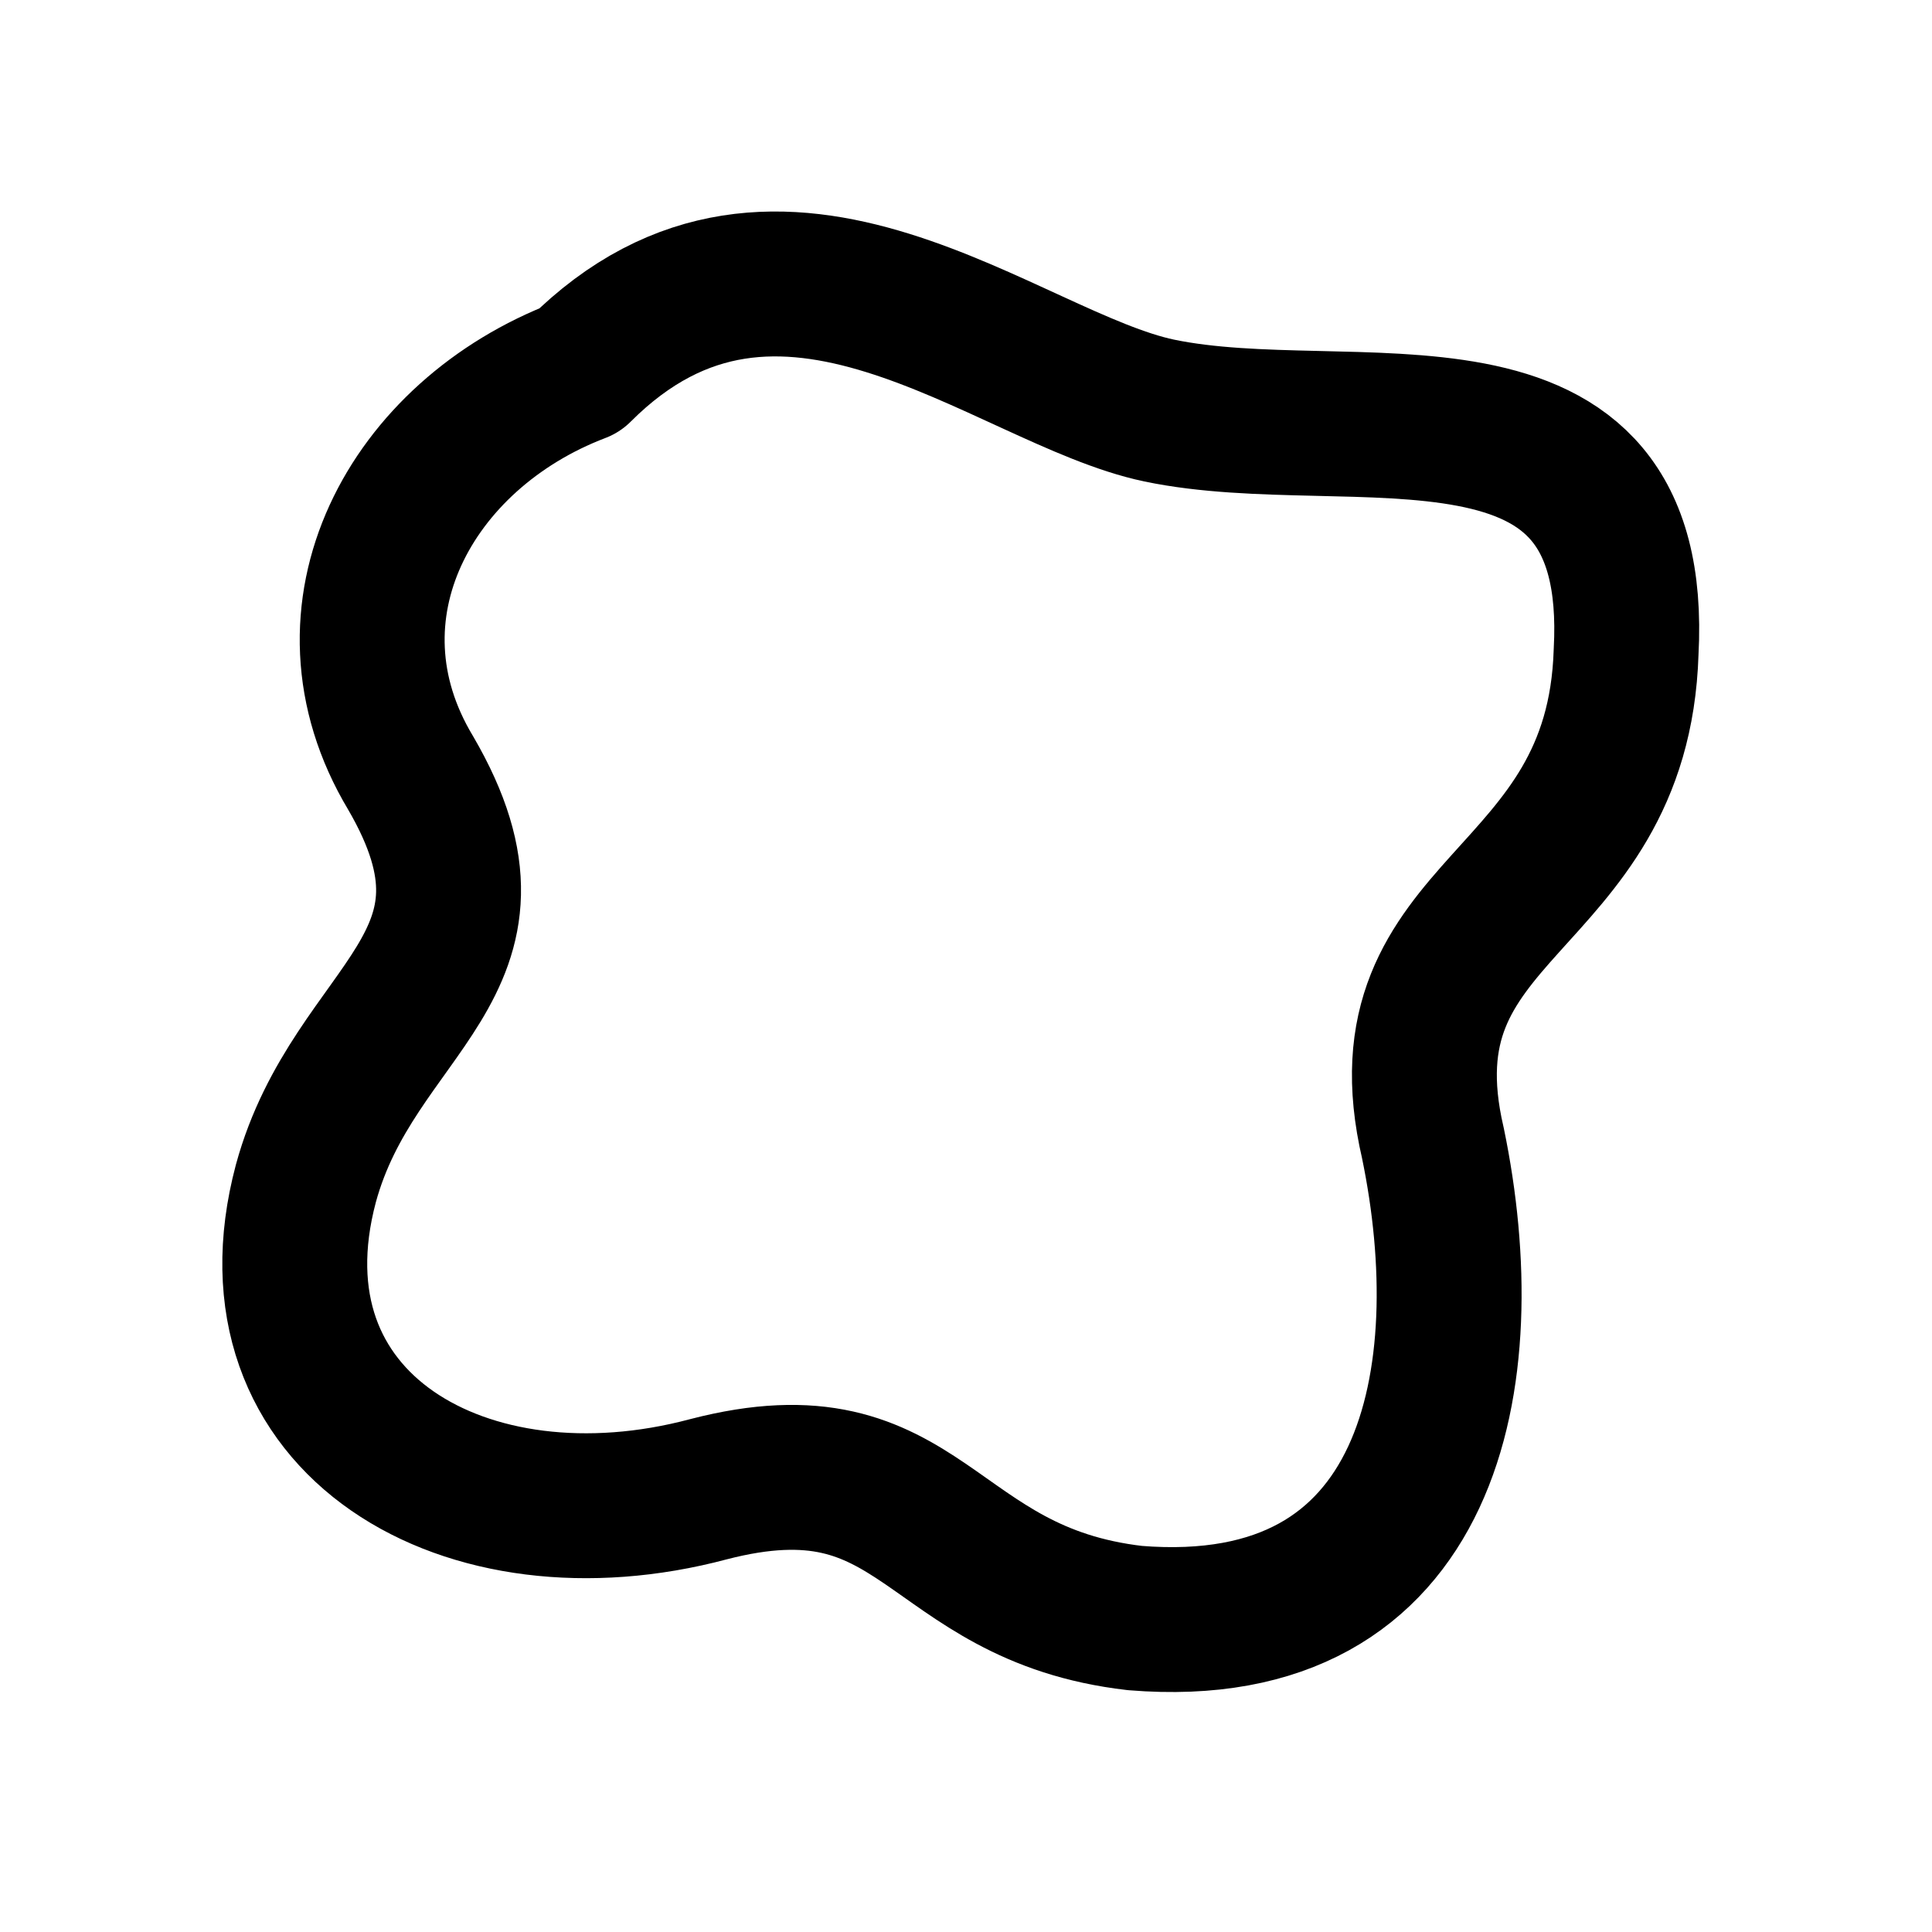
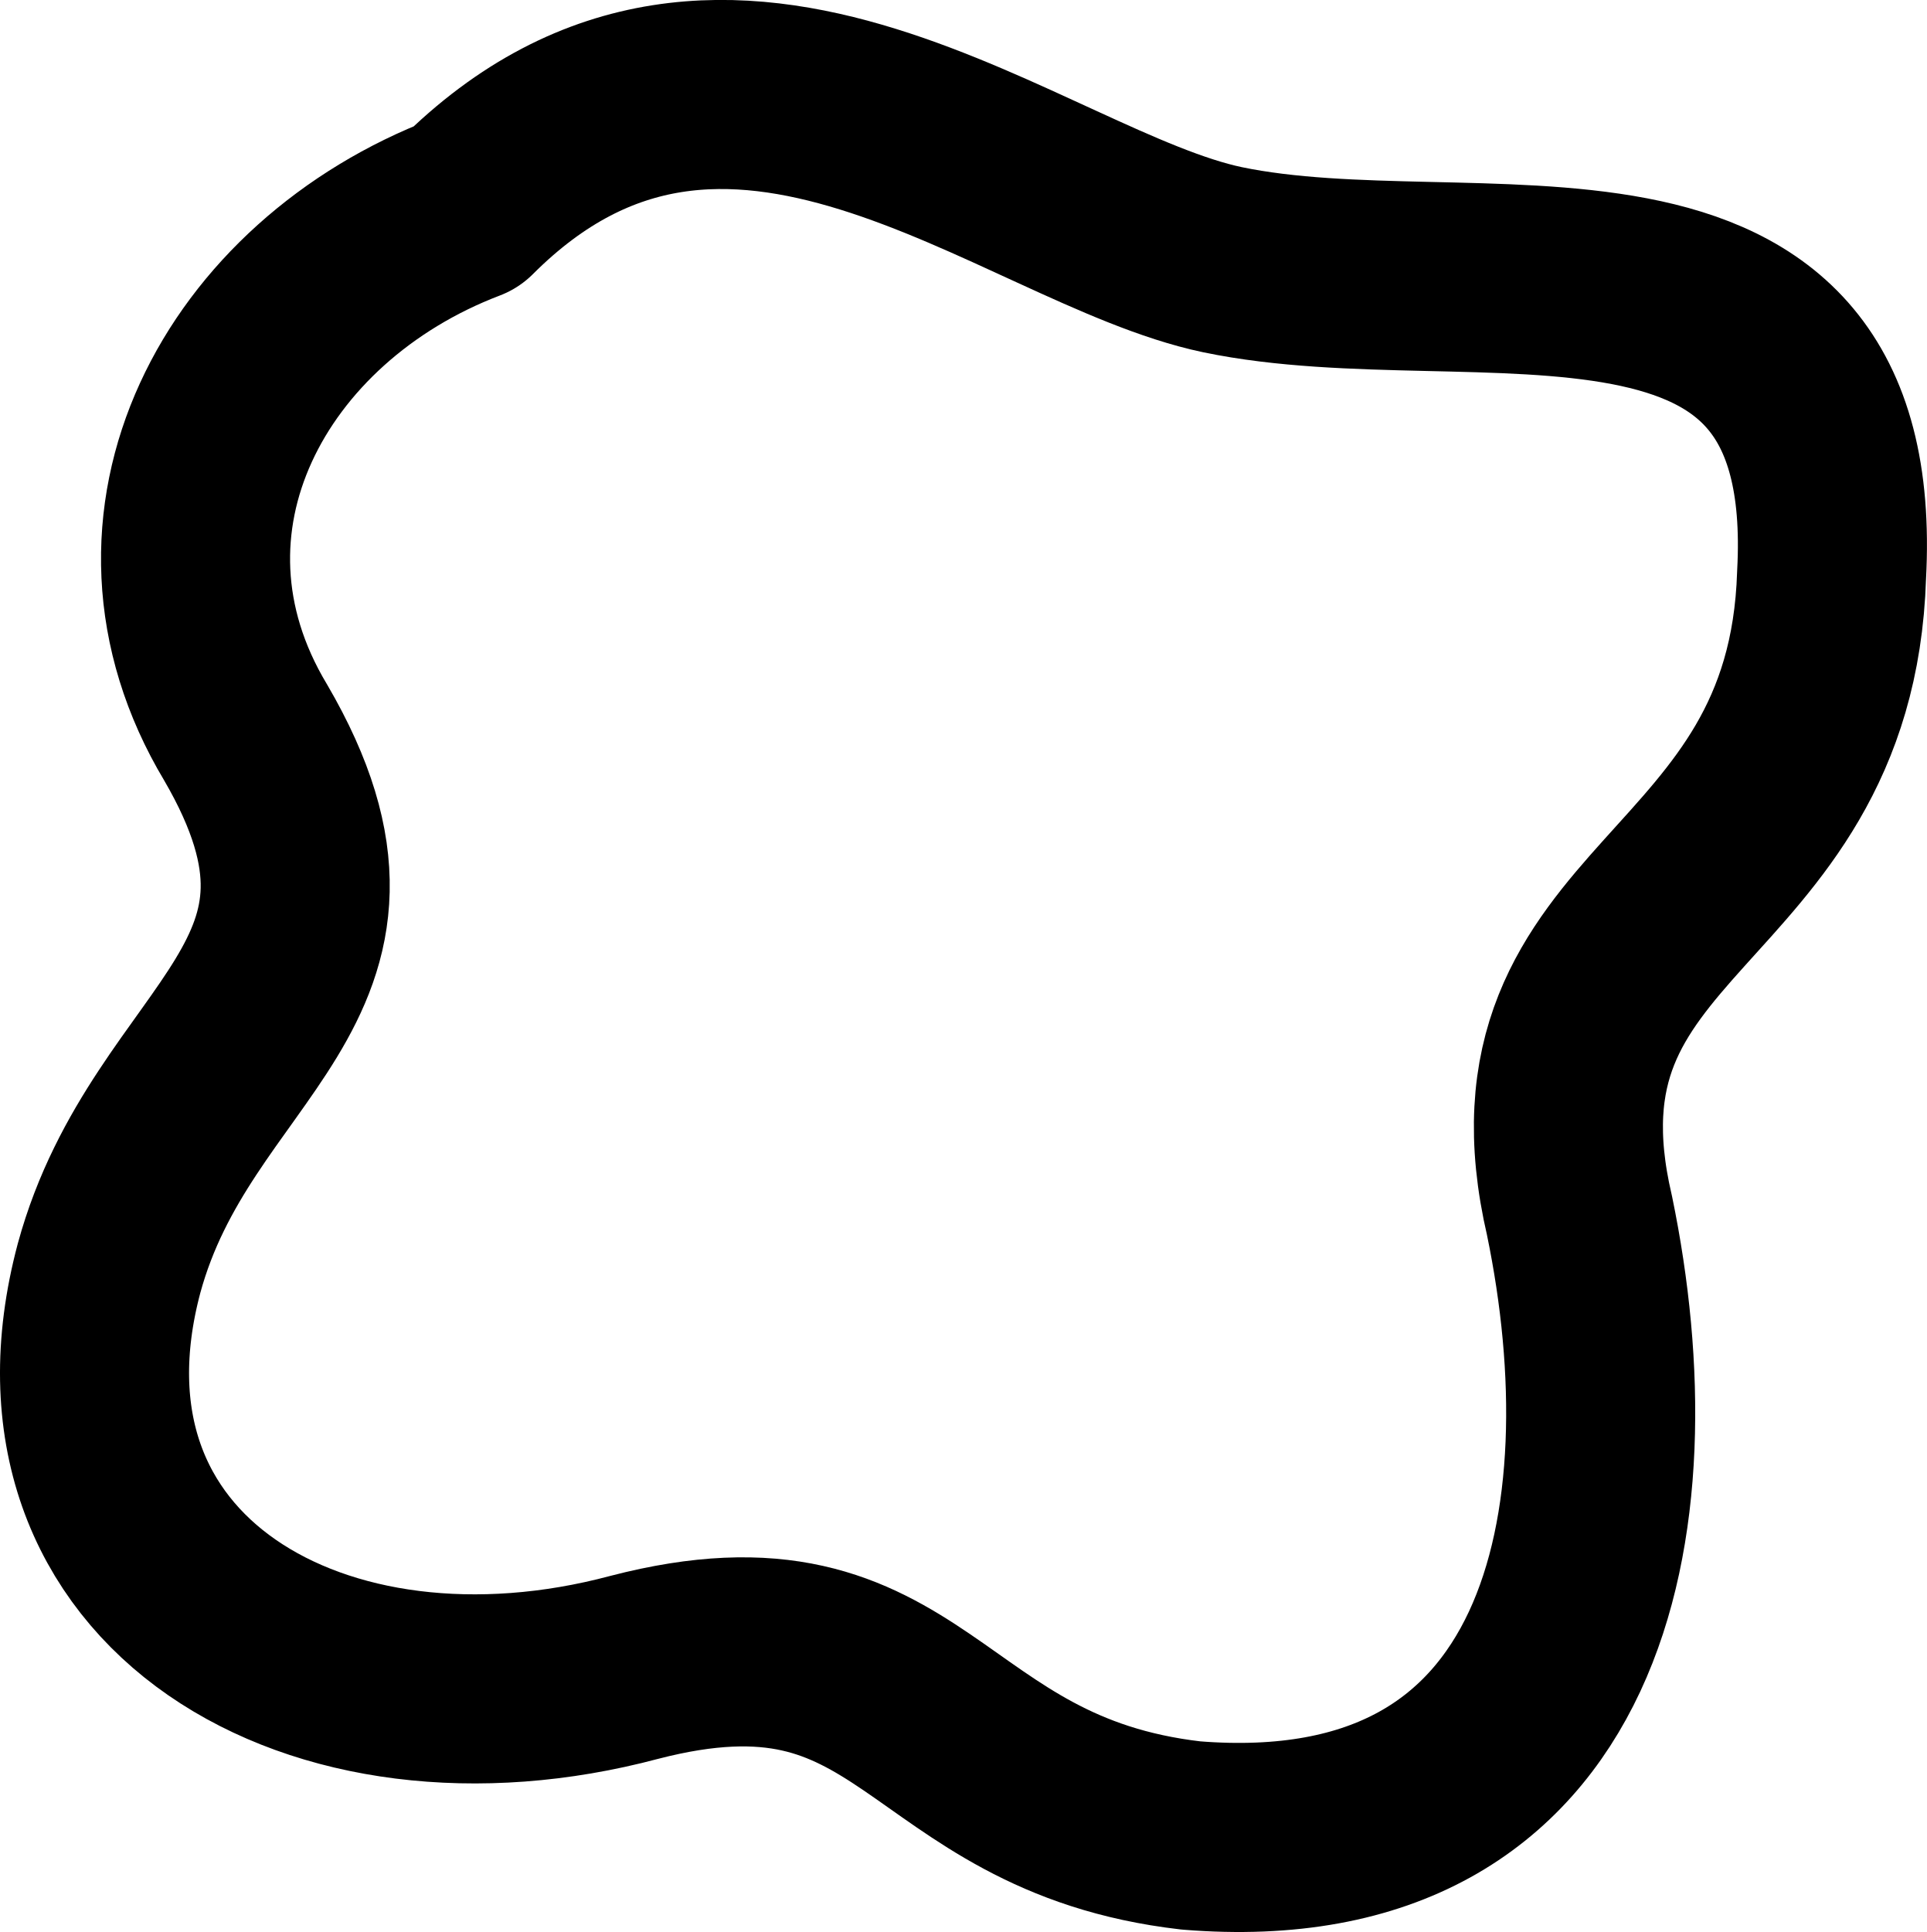
- <svg xmlns="http://www.w3.org/2000/svg" width="24" height="24" viewBox="0 0 24 24" fill="none" stroke="currentColor" stroke-width="1.8" stroke-linecap="round" stroke-linejoin="round">
+ <svg xmlns="http://www.w3.org/2000/svg" width="23.941" height="24" viewBox="2.762 2.628 18.345 18.391" preserveAspectRatio="xMidYMid meet" fill="none" stroke="currentColor" stroke-width="1.8" stroke-linecap="round" stroke-linejoin="round">
  <path d="M7.2 4.6 C9.7 2.1 12.5 4.7 14.4 5.1 C16.8 5.6 20.4 4.4 20.2 8.1 C20.1 11.3 17.1 11.2 17.8 14.2 C18.4 17.1 17.8 20.4 14.1 20.1 C11.5 19.8 11.5 17.8 8.8 18.5 C5.8 19.3 3 17.7 3.8 14.7 C4.4 12.5 6.5 12 5.1 9.6 C3.9 7.6 5.1 5.4 7.2 4.6 Z" />
</svg>
